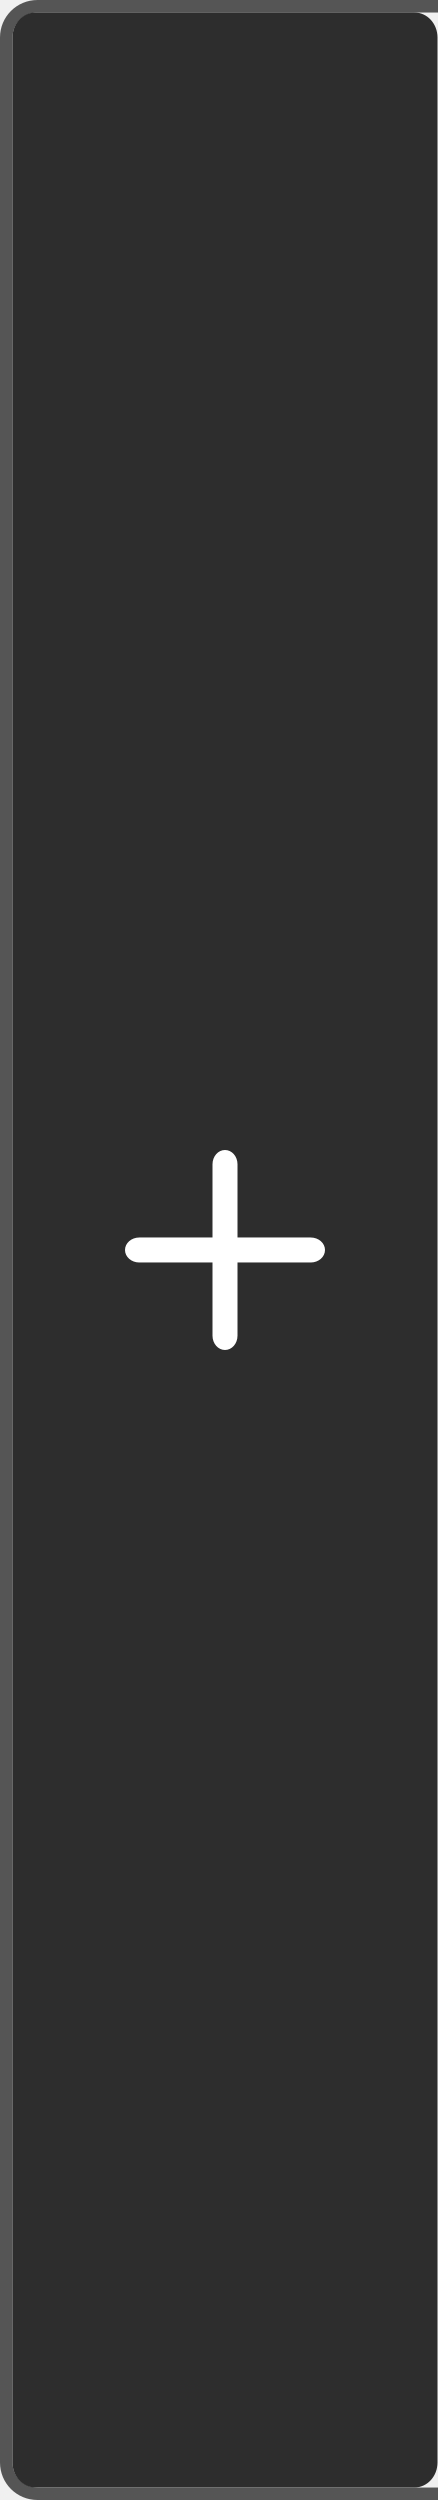
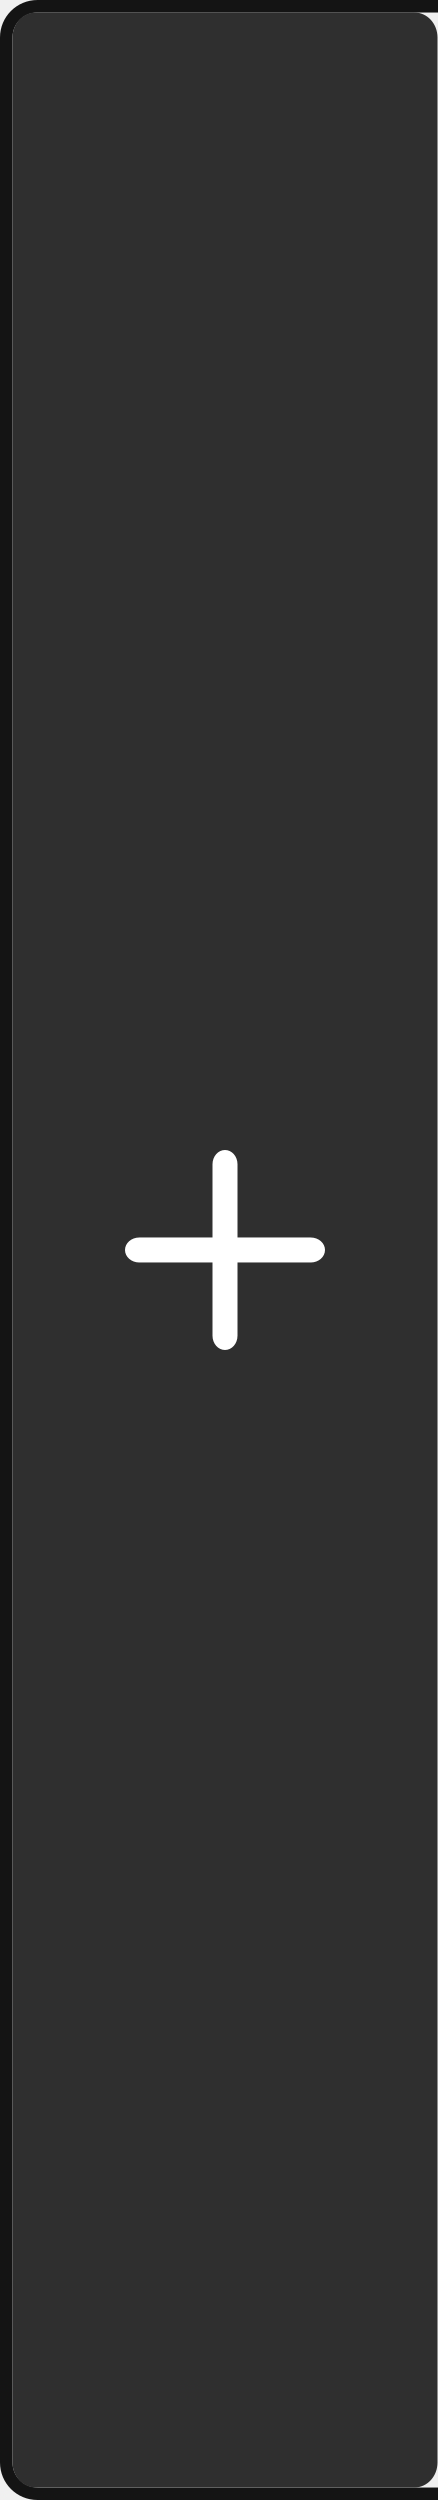
<svg xmlns="http://www.w3.org/2000/svg" width="35" height="200" id="svg2" version="1.1">
  <defs id="defs4" />
  <g id="layer1" transform="translate(0,-852.3622)">
-     <path style="opacity:1;fill:#555555;fill-opacity:1;stroke:#555555;stroke-width:0;stroke-linecap:butt;stroke-linejoin:miter;stroke-miterlimit:4;stroke-opacity:1;stroke-dasharray:none;stroke-dashoffset:0" d="M 3 0 C 1.338 0 0 1.338 0 3 L 0 197 C 0 198.662 1.338 200 3 200 L 36 200 C 37.662 200 39 198.662 39 197 L 39 3 C 39 1.338 37.662 0 36 0 L 3 0 z M 3 1 L 36 1 C 37.108 1 38 1.892 38 3 L 38 197 C 38 198.108 37.108 199 36 199 L 3 199 C 1.892 199 1 198.108 1 197 L 1 3 C 1 1.892 1.892 1 3 1 z " transform="translate(0,852.3622)" id="rect3810" />
+     <path style="opacity:1;fill:#141414;fill-opacity:1;stroke:#555555;stroke-width:0;stroke-linecap:butt;stroke-linejoin:miter;stroke-miterlimit:4;stroke-opacity:1;stroke-dasharray:none;stroke-dashoffset:0" d="M 3 0 C 1.338 0 0 1.338 0 3 L 0 197 C 0 198.662 1.338 200 3 200 L 36 200 C 37.662 200 39 198.662 39 197 L 39 3 C 39 1.338 37.662 0 36 0 L 3 0 z M 3 1 L 36 1 C 37.108 1 38 1.892 38 3 L 38 197 C 38 198.108 37.108 199 36 199 L 3 199 C 1.892 199 1 198.108 1 197 L 1 3 C 1 1.892 1.892 1 3 1 z " transform="translate(0,852.3622)" id="rect3810" />
    <g transform="translate(0,-0.9999969)" id="g3917-7" style="fill:#000000;fill-opacity:1;opacity:0.5" />
-     <rect rx="1.838" style="opacity:1;fill:#2d2d2d;fill-opacity:1;stroke:#d62b68;stroke-width:0;stroke-linecap:butt;stroke-linejoin:miter;stroke-miterlimit:4;stroke-dasharray:none;stroke-dashoffset:0;stroke-opacity:1" id="rect3812" width="34" height="198" x="1" y="853.362" ry="2" />
+     <rect rx="1.838" style="opacity:1;fill:#2f2f2f;fill-opacity:1;stroke:#d62b68;stroke-width:0;stroke-linecap:butt;stroke-linejoin:miter;stroke-miterlimit:4;stroke-dasharray:none;stroke-dashoffset:0;stroke-opacity:1" id="rect3812" width="34" height="198" x="1" y="853.362" ry="2" />
    <g id="g3917" style="fill:#ffffff;fill-opacity:1">
      <rect ry="1.143" y="944.362" x="17" height="16" width="2" id="rect3897" style="opacity:1;fill:#ffffff;fill-opacity:1;stroke:#102b68;stroke-width:0;stroke-linecap:butt;stroke-linejoin:miter;stroke-miterlimit:4;stroke-opacity:1;stroke-dasharray:none;stroke-dashoffset:0" />
      <rect transform="matrix(0,1,-1,0,0,0)" ry="1.143" y="-26" x="951.362" height="16" width="2" id="rect3897-6" style="opacity:1;fill:#ffffff;fill-opacity:1;stroke:#102b68;stroke-width:0;stroke-linecap:butt;stroke-linejoin:miter;stroke-miterlimit:4;stroke-opacity:1;stroke-dasharray:none;stroke-dashoffset:0" />
    </g>
  </g>
</svg>
